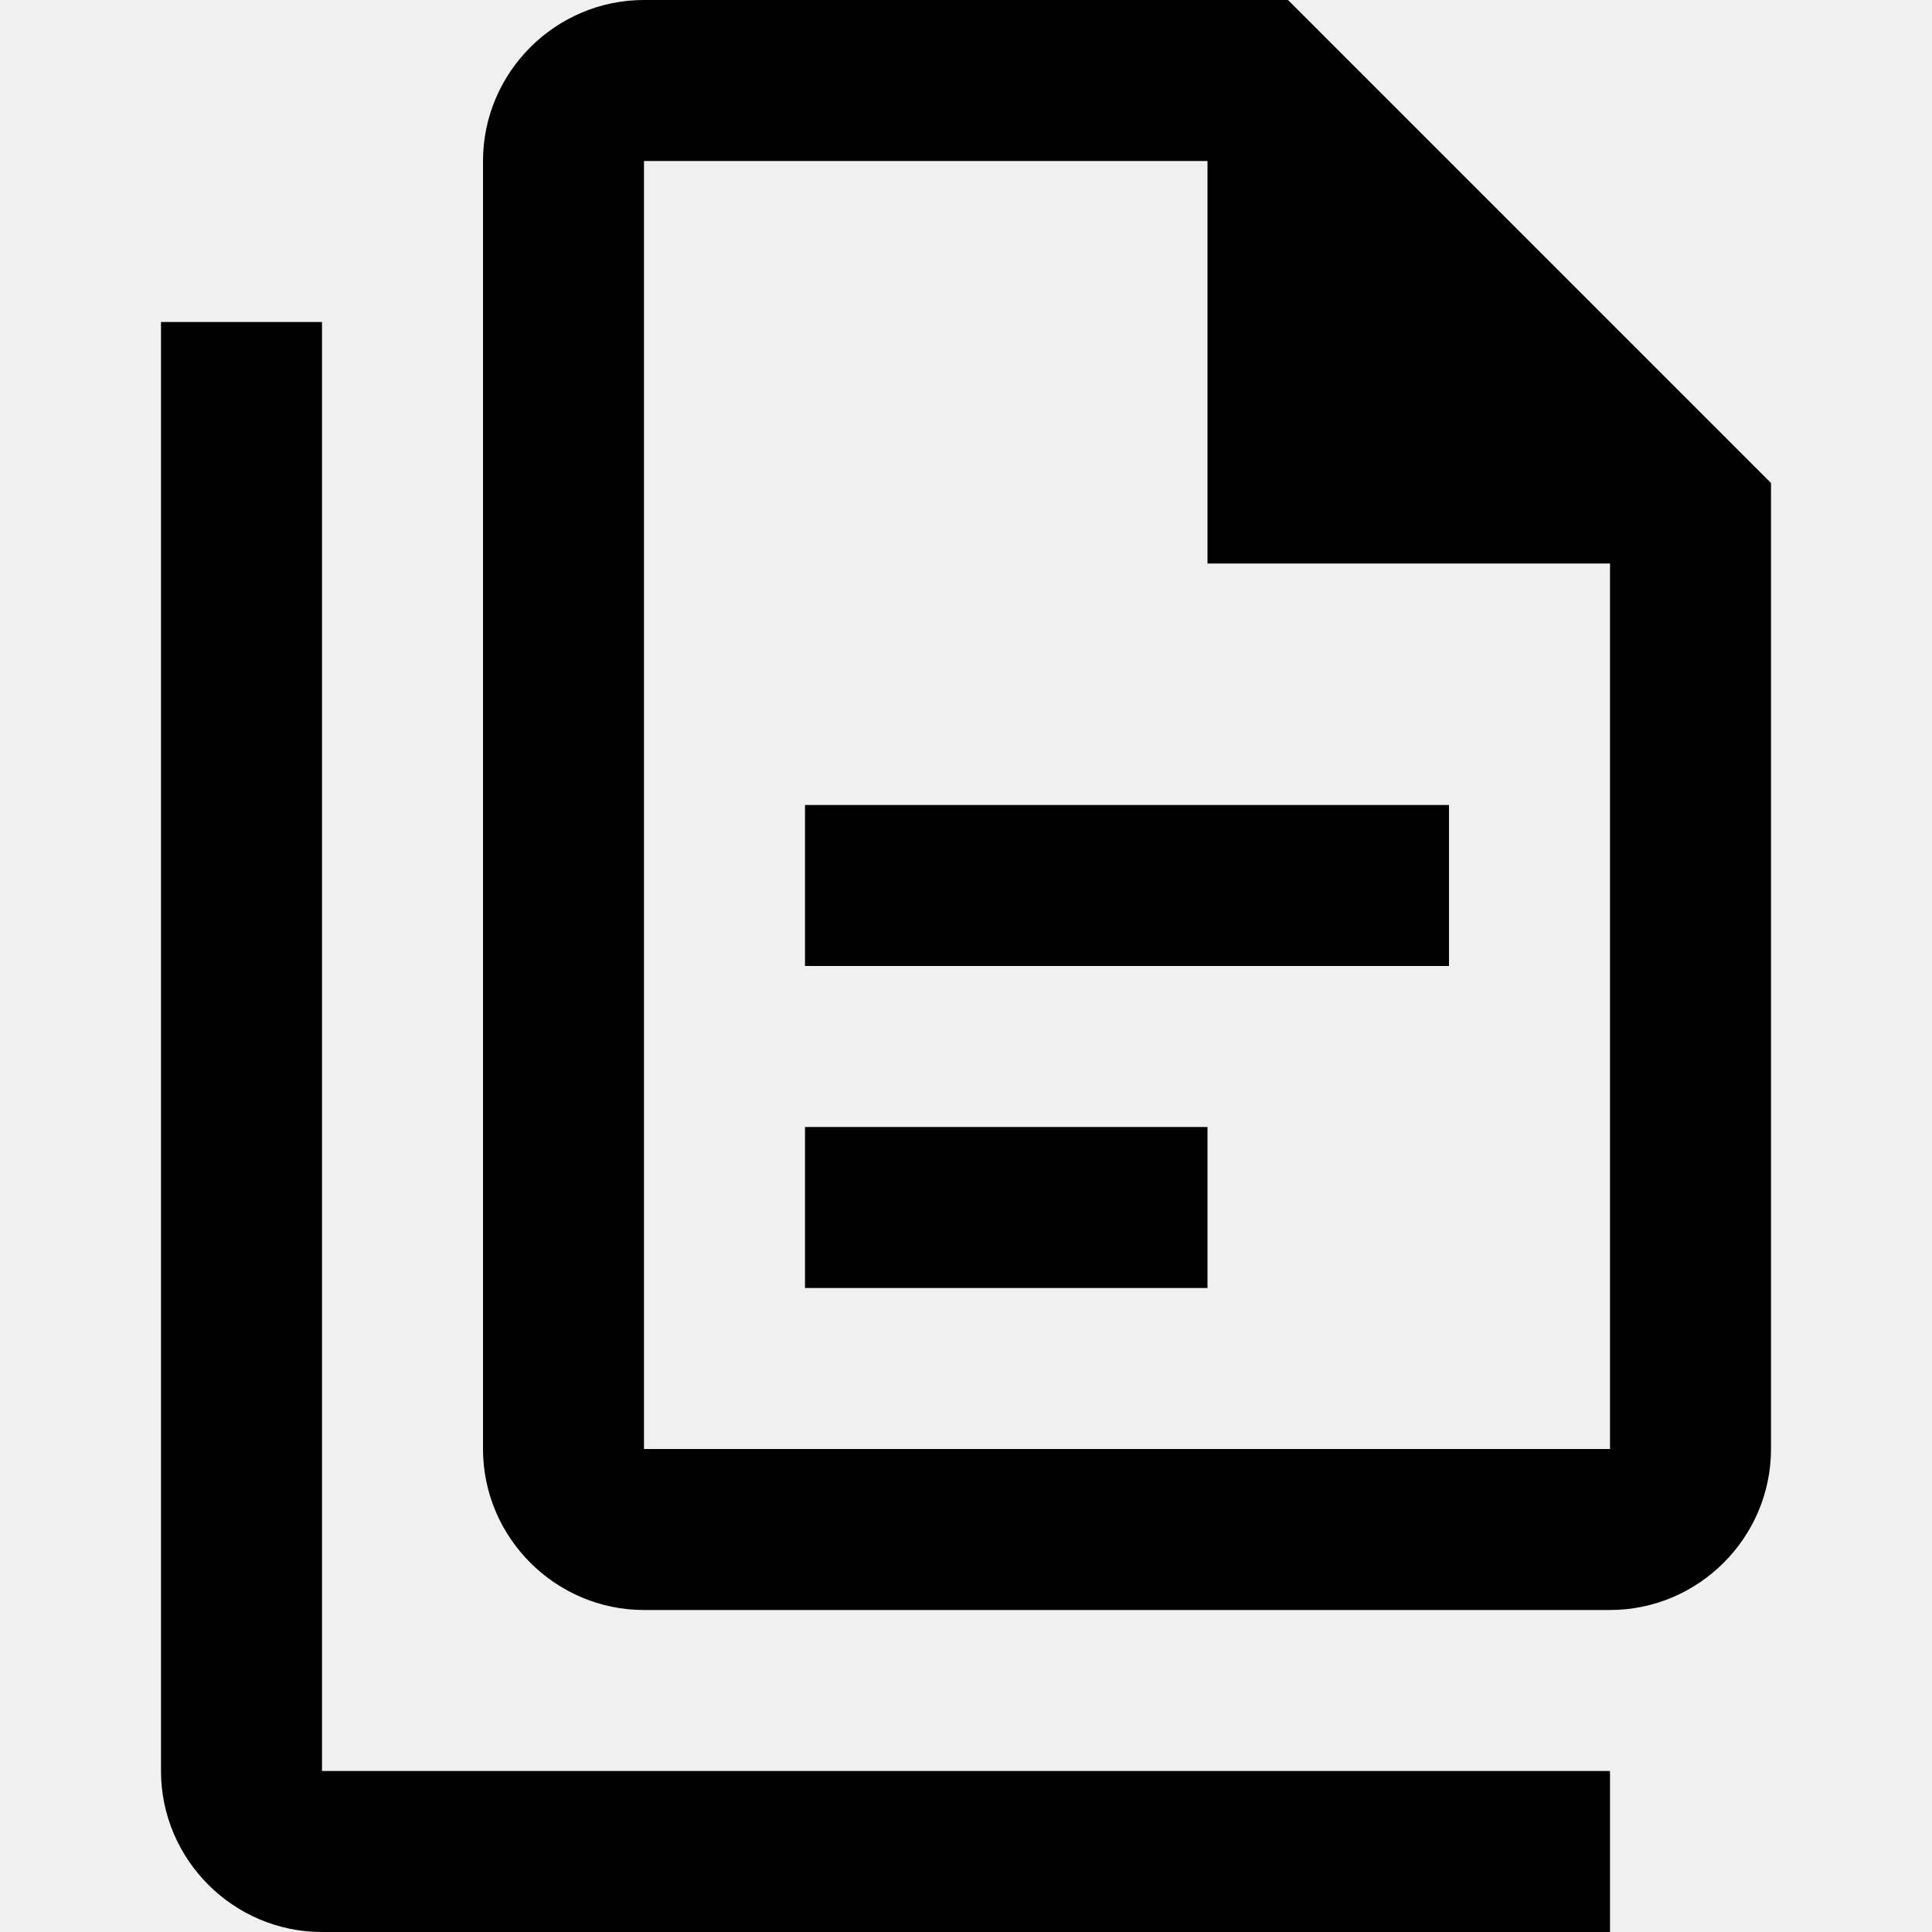
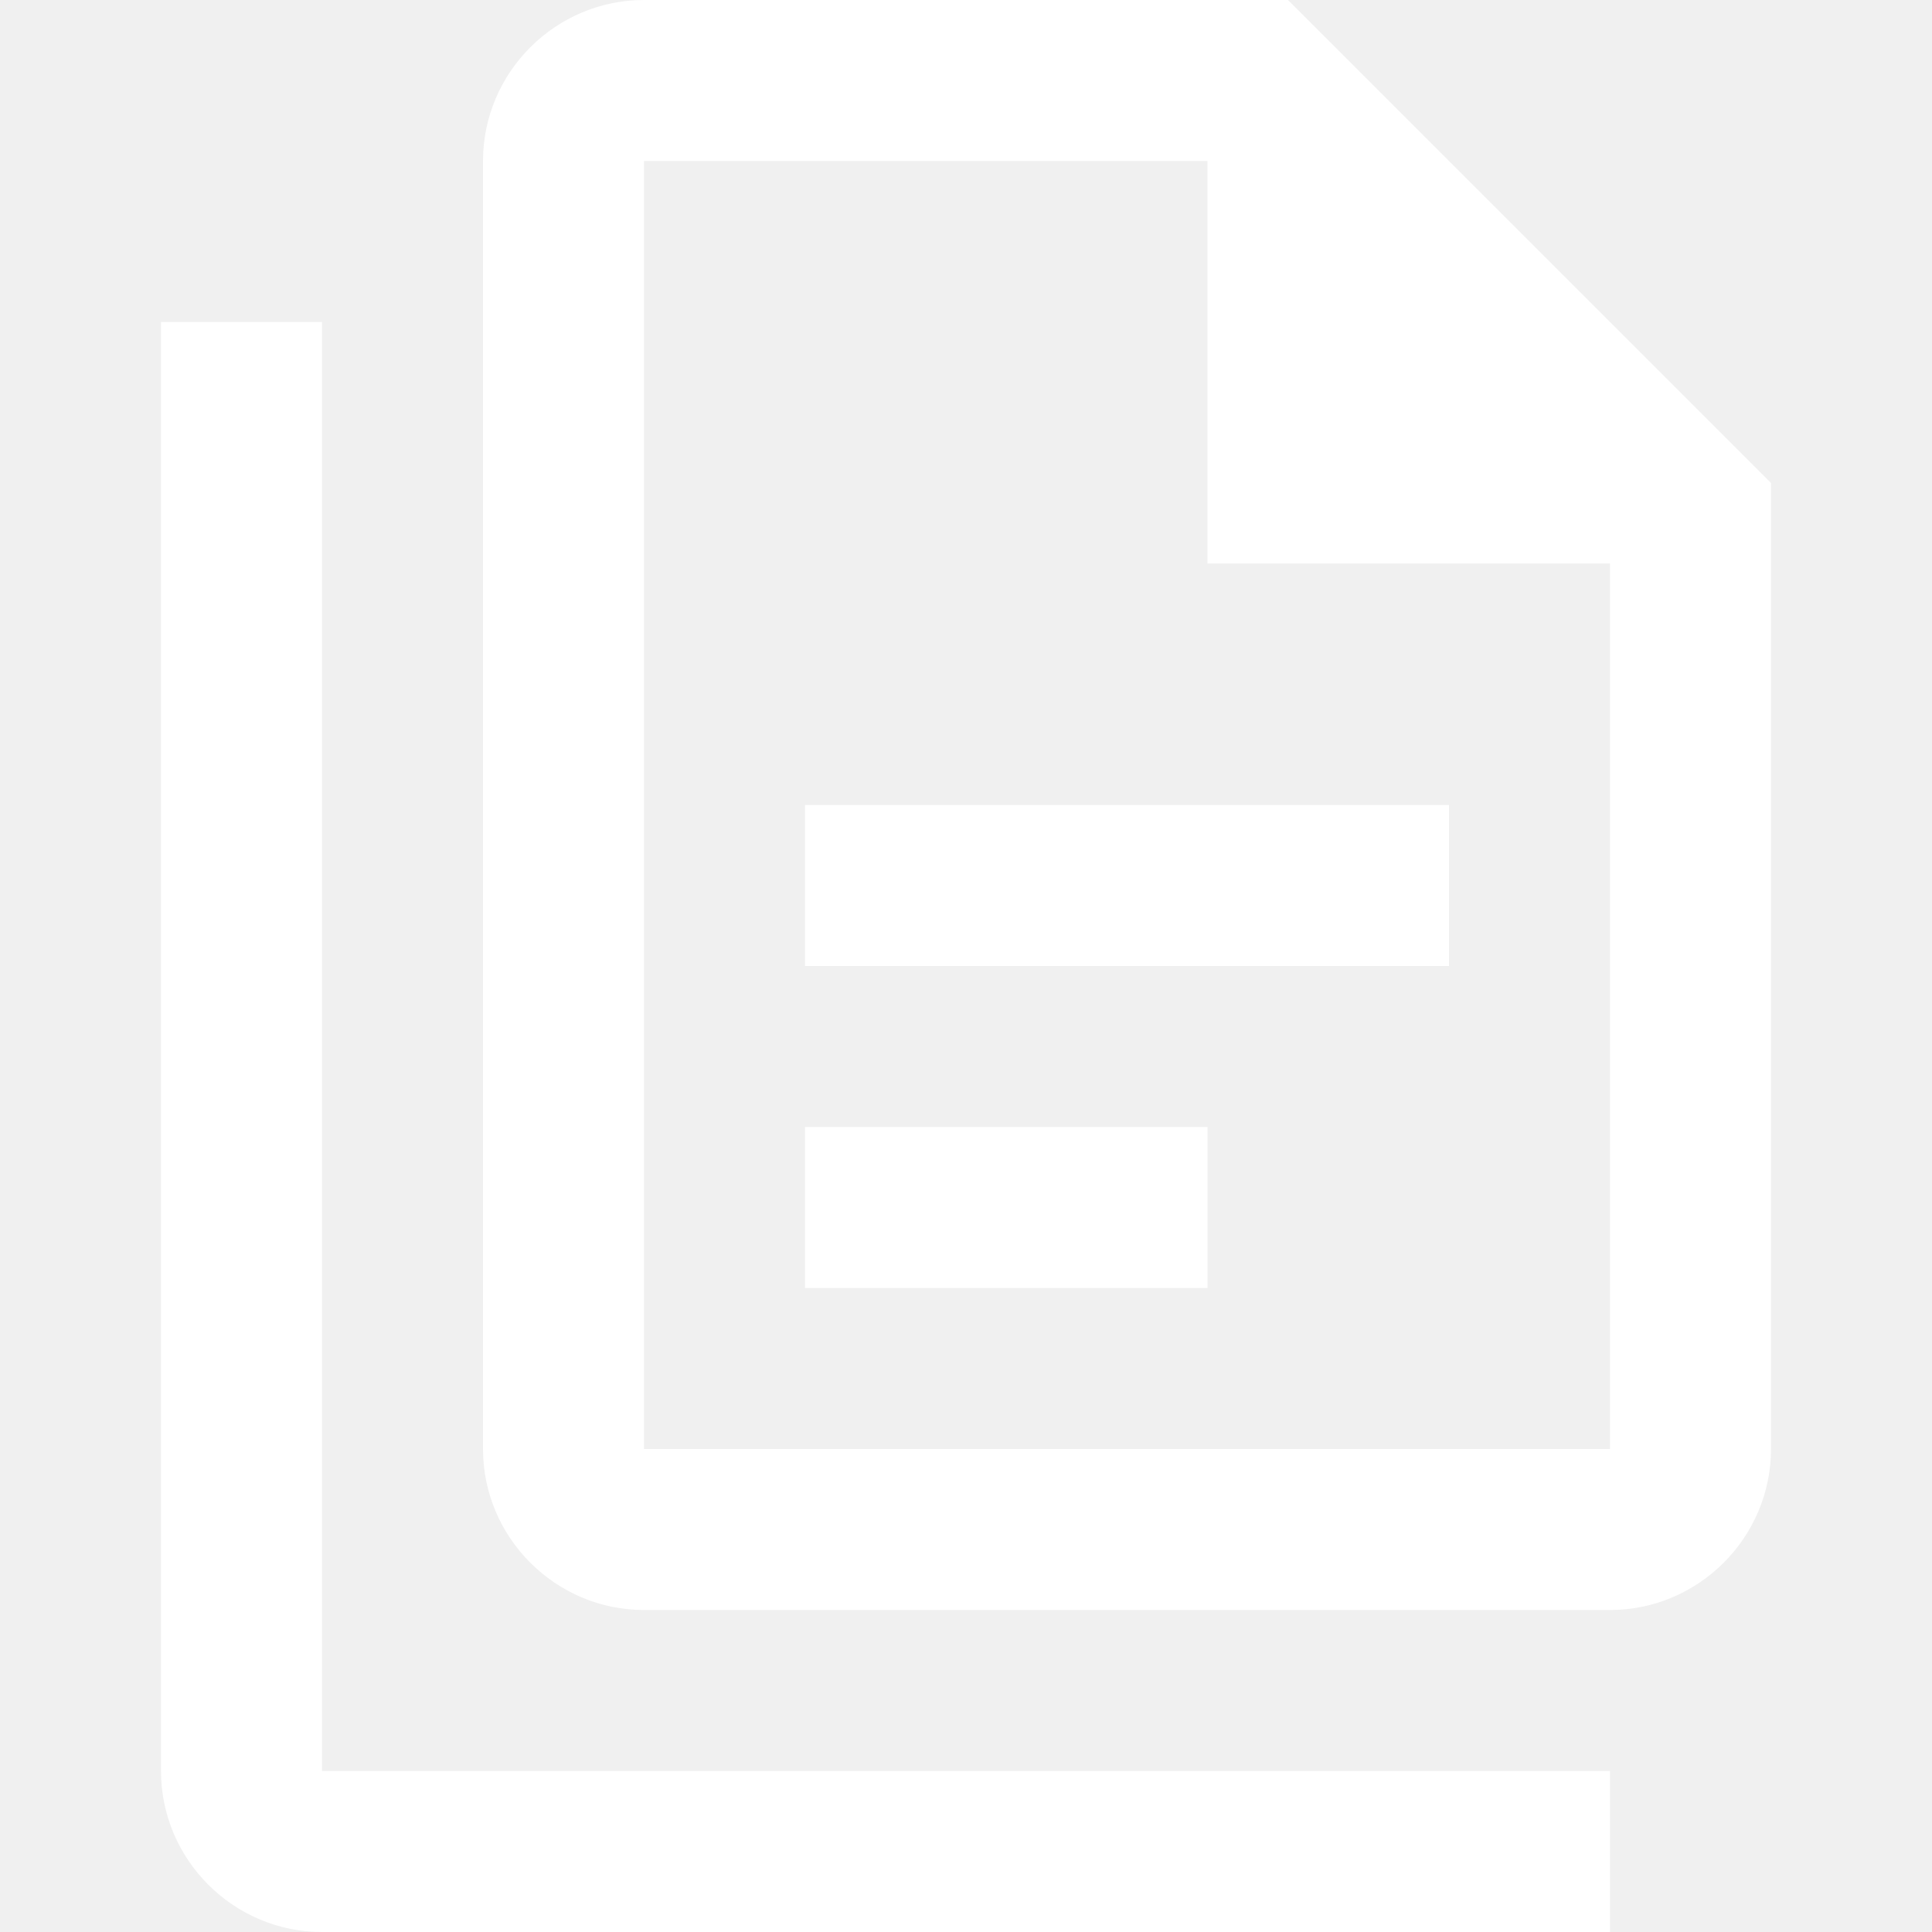
<svg xmlns="http://www.w3.org/2000/svg" viewBox="0 0 24 24">
-   <path d="M16 0H8C6.9 0 6 .9 6 2V18C6 19.1 6.9 20 8 20H20C21.1 20 22 19.1 22 18V6L16 0M20 18H8V2H15V7H20V18M4 4V22H20V24H4C2.9 24 2 23.1 2 22V4H4M10 10V12H18V10H10M10 14V16H15V14H10Z" />
+   <path fill="white" d="M16 0H8C6.9 0 6 .9 6 2V18C6 19.1 6.9 20 8 20H20C21.1 20 22 19.1 22 18V6L16 0M20 18H8V2H15V7H20V18M4 4V22H20V24H4C2.9 24 2 23.1 2 22V4H4M10 10V12H18V10H10M10 14V16H15V14H10Z" />
</svg>
